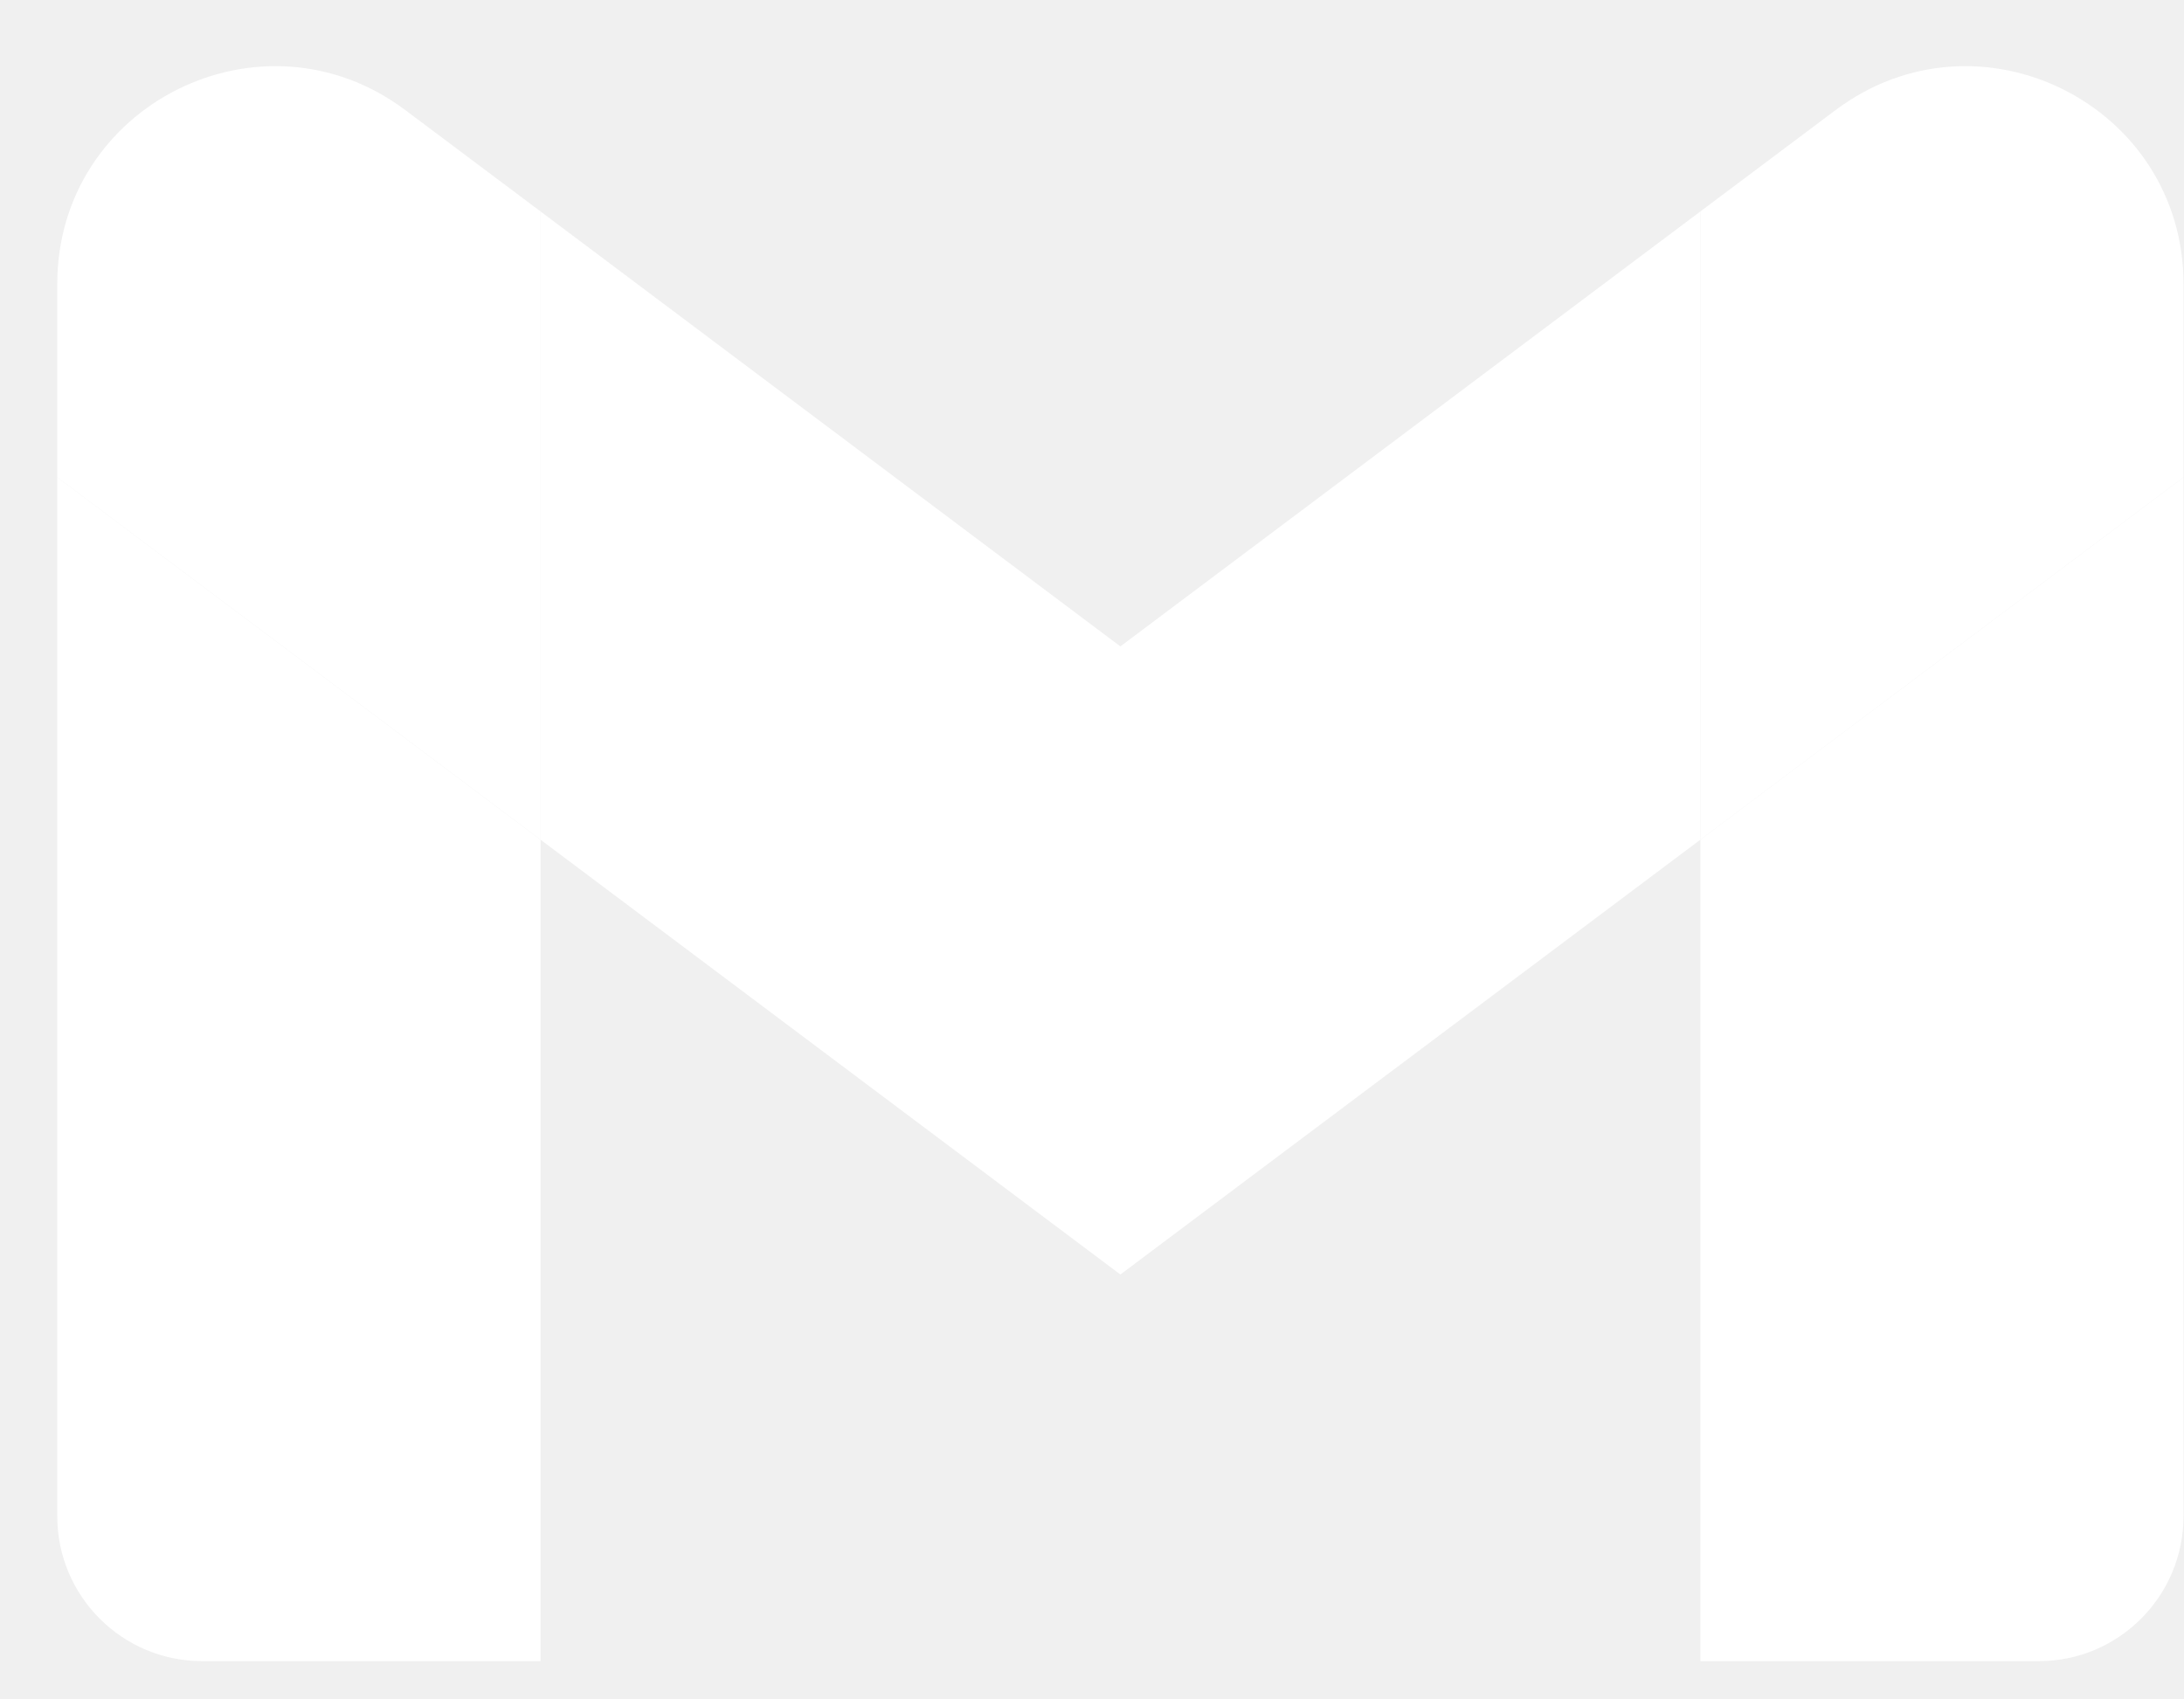
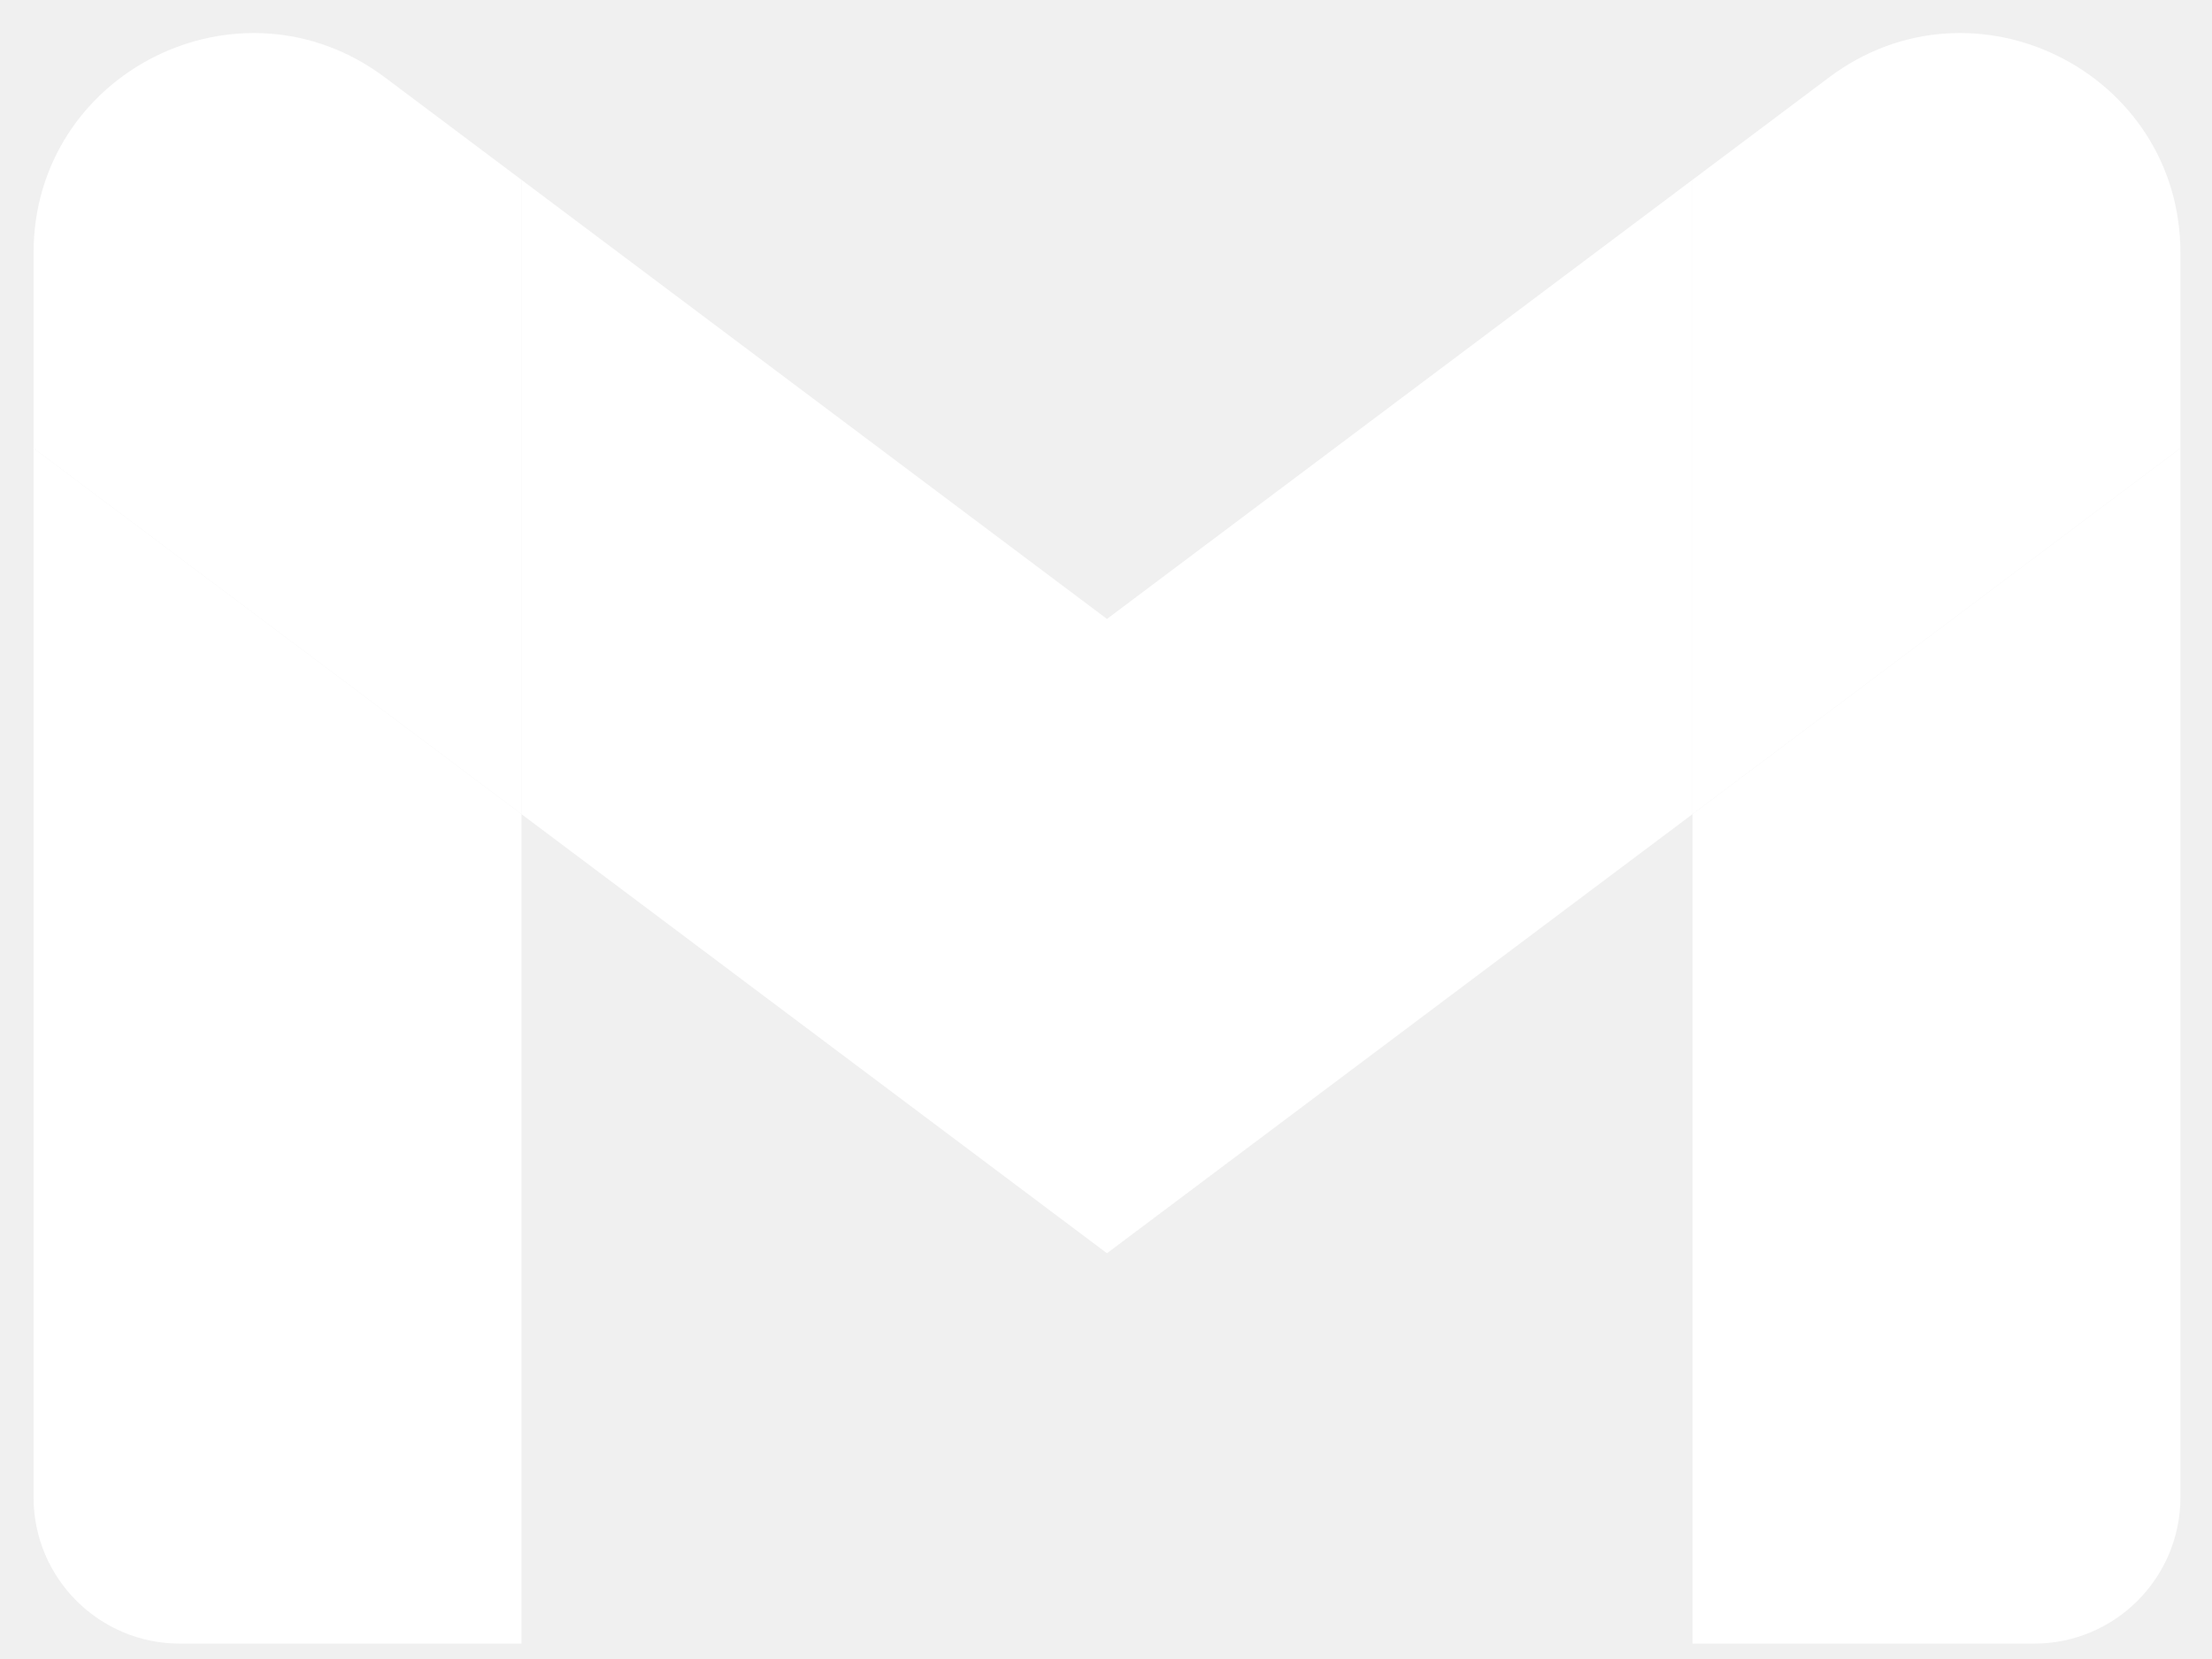
- <svg xmlns="http://www.w3.org/2000/svg" width="18" height="14" viewBox="0 0 18 14" fill="none">
-   <path d="M1.667 13.692H4.455V6.921L0.472 3.934V12.497C0.472 13.158 1.008 13.692 1.667 13.692Z" fill="white" />
-   <path d="M14.014 13.692H16.802C17.463 13.692 17.996 13.156 17.996 12.497V3.934L14.014 6.921" fill="white" />
-   <path d="M14.014 1.743V6.921L17.996 3.934V2.341C17.996 0.863 16.31 0.021 15.129 0.907" fill="white" />
-   <path d="M4.455 6.921V1.743L9.234 5.328L14.014 1.743V6.921L9.234 10.505" fill="white" />
-   <path d="M0.472 2.341V3.934L4.455 6.921V1.743L3.34 0.907C2.157 0.021 0.472 0.863 0.472 2.341Z" fill="white" />
+ <svg xmlns="http://www.w3.org/2000/svg" width="48" height="36" viewBox="0 0 48 36" fill="none">
+   <path d="M3.904 35.666H11.316V17.666L0.728 9.725V32.489C0.728 34.247 2.152 35.666 3.904 35.666Z" fill="white" />
+   <path d="M36.727 35.666H44.138C45.896 35.666 47.315 34.242 47.315 32.489V9.725L36.727 17.666" fill="white" />
+   <path d="M36.727 3.902V17.666L47.315 9.726V5.49C47.315 1.562 42.831 -0.677 39.691 1.679" fill="white" />
+   <path d="M11.315 17.666V3.902L24.021 13.431L36.727 3.902V17.666L24.021 27.195" fill="white" />
+   <path d="M0.728 5.49V9.726L11.316 17.666V3.902L8.351 1.679C5.206 -0.677 0.728 1.562 0.728 5.49Z" fill="white" />
</svg>
